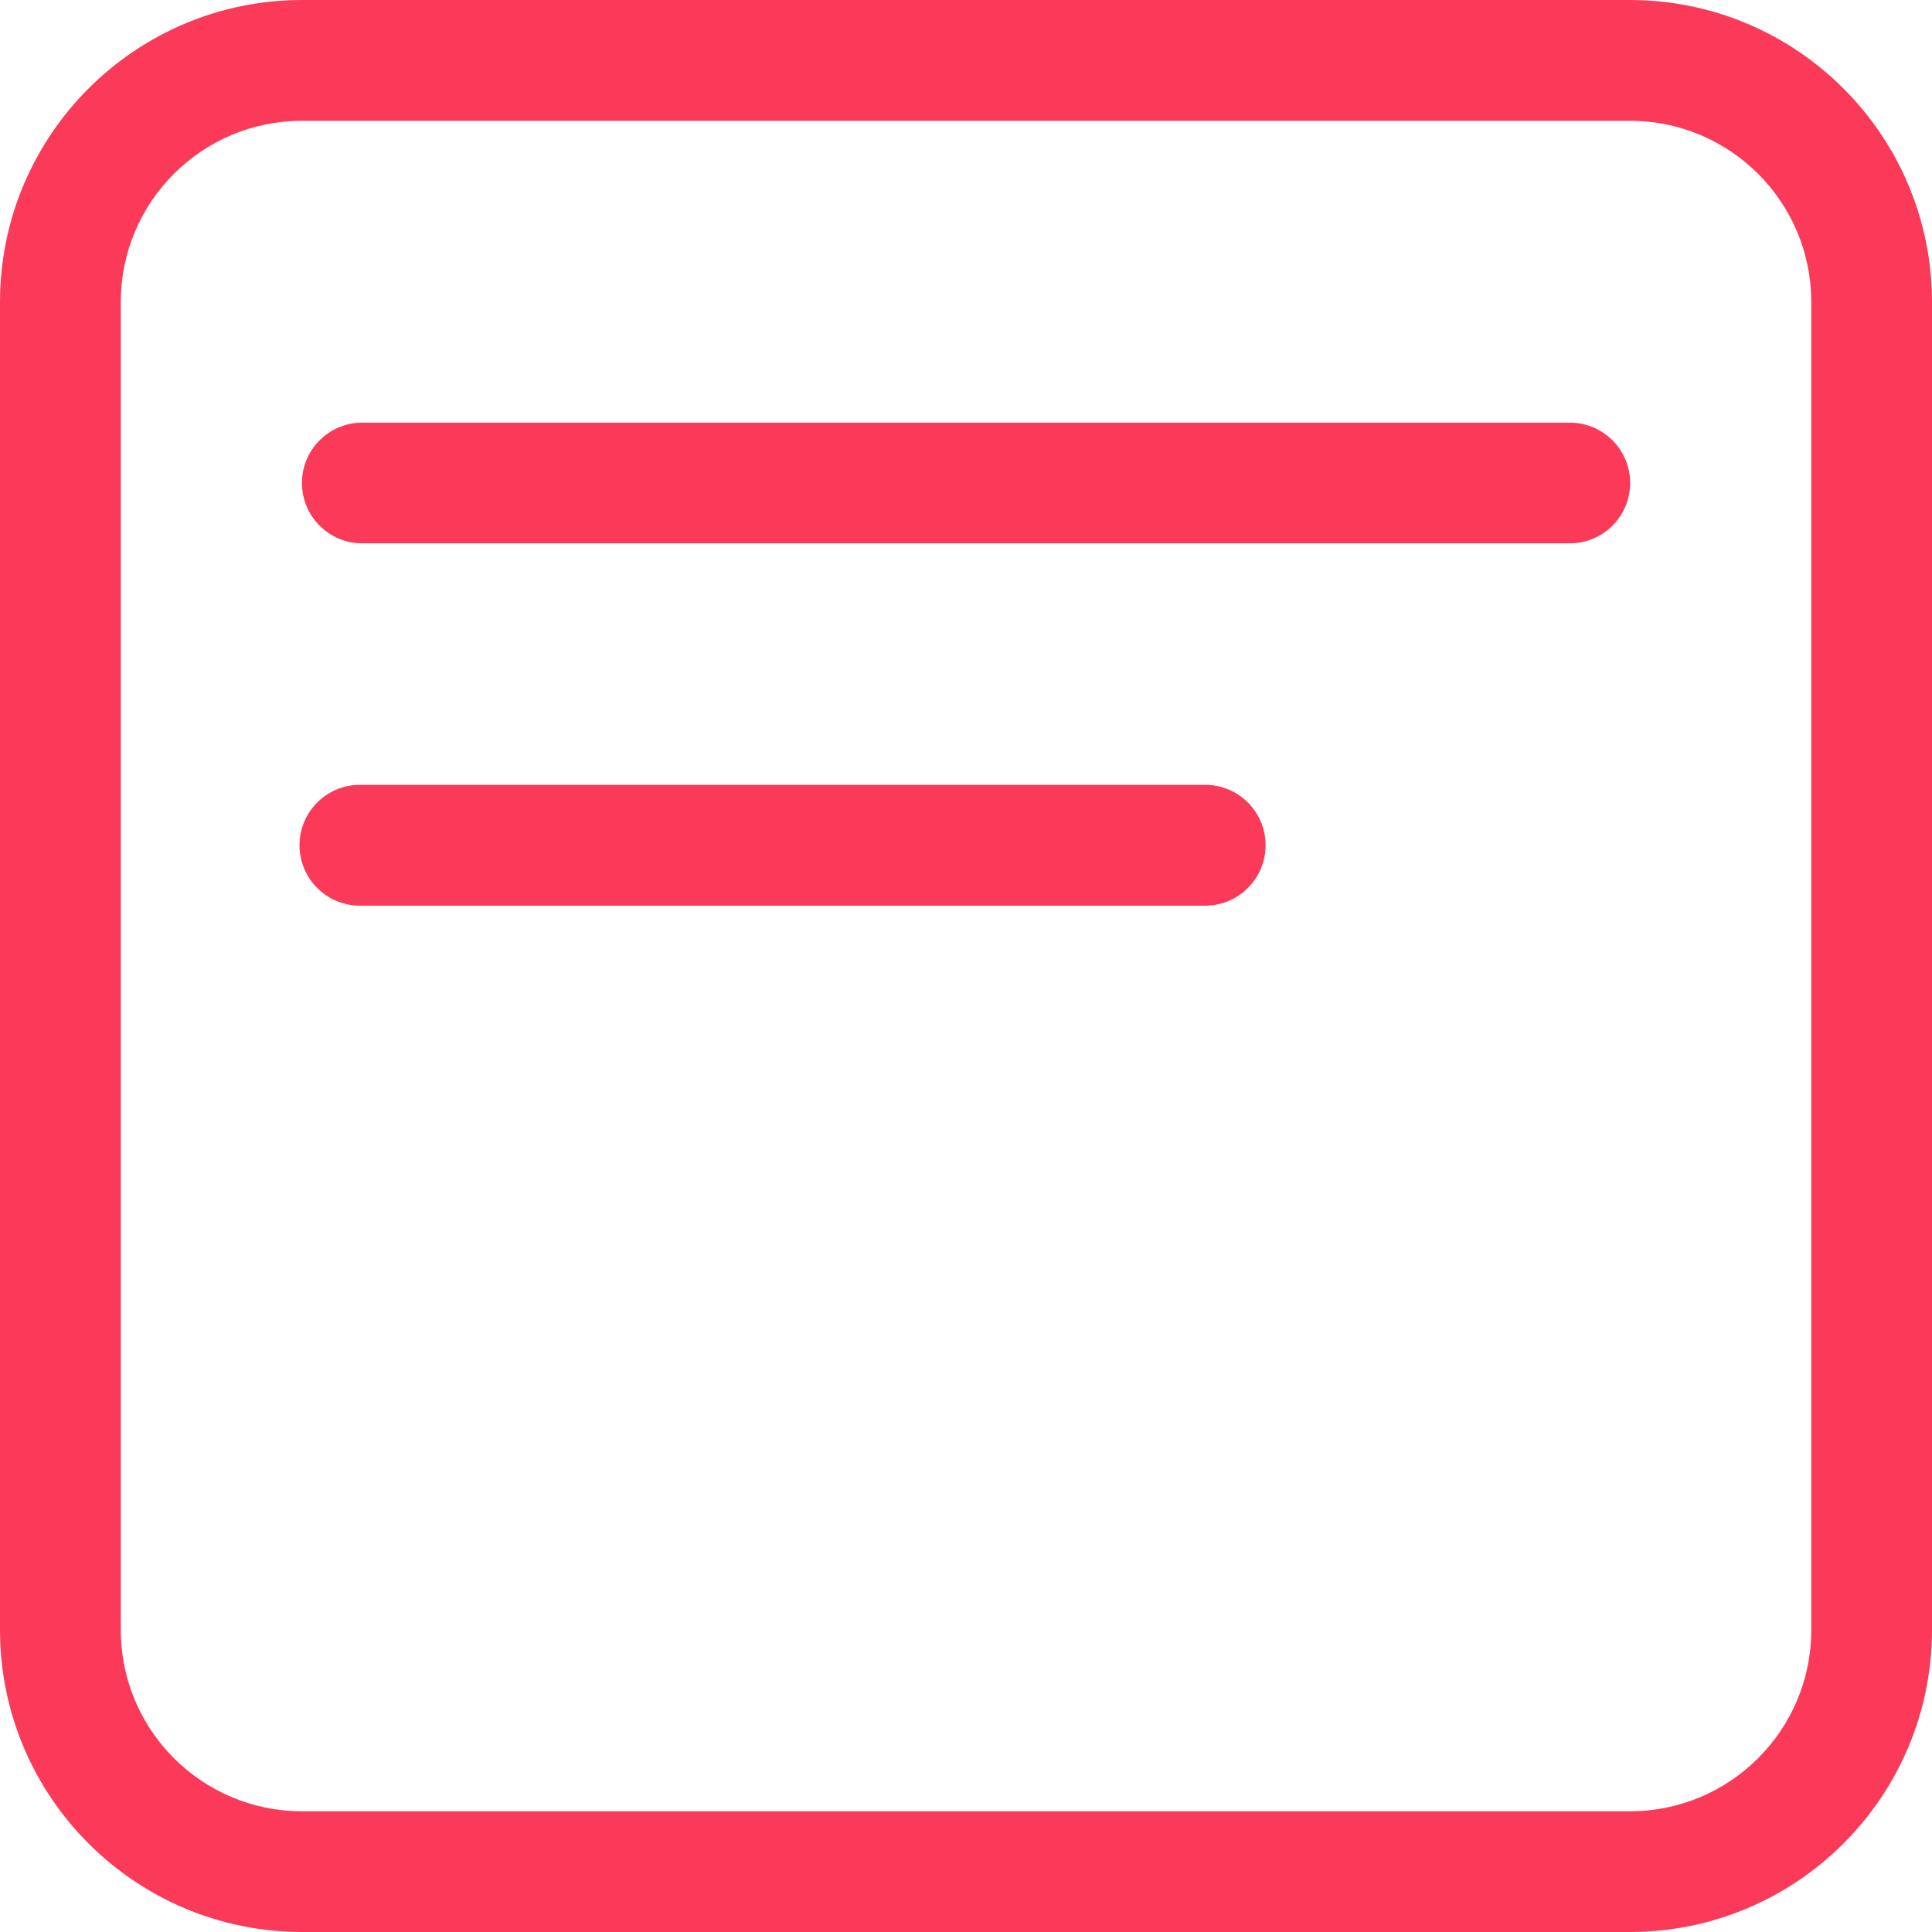
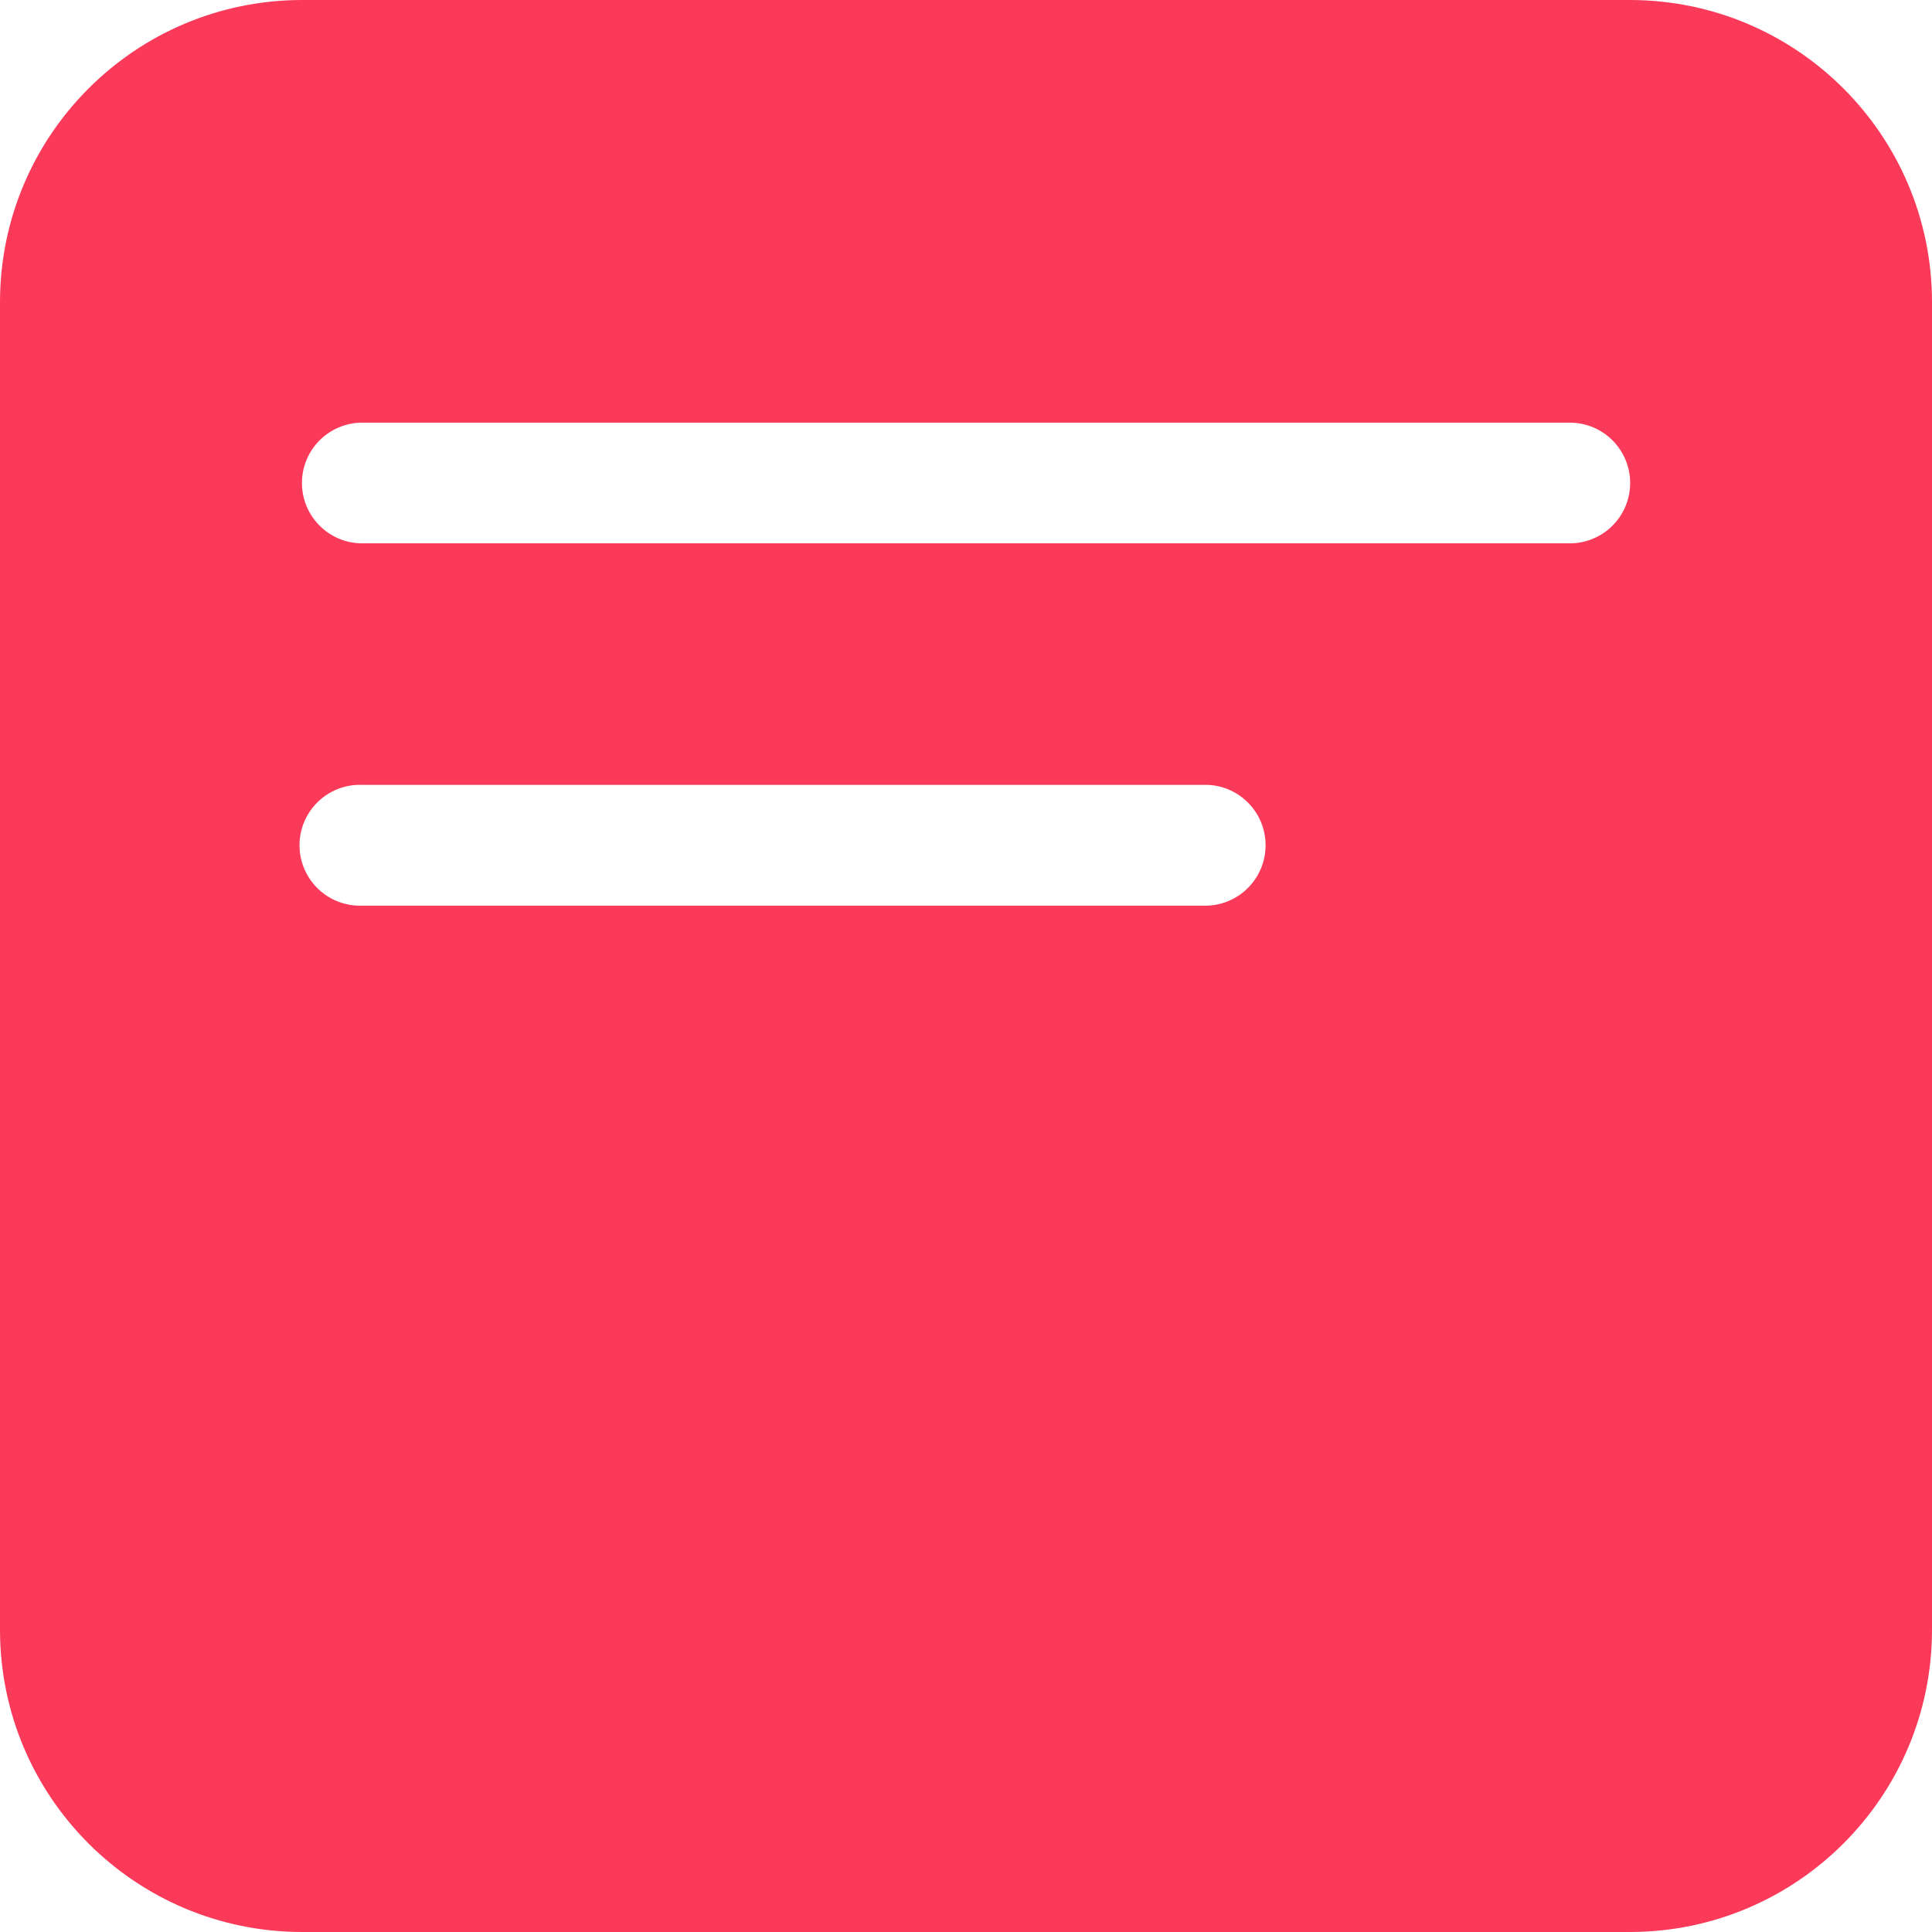
<svg xmlns="http://www.w3.org/2000/svg" width="21" height="21" viewBox="0 0 21 21">
-   <g id="그룹_434" data-name="그룹 434" transform="translate(-60.5 -59.5)">
-     <path id="패스_293" data-name="패스 293" d="M77.563,64.094H64.438a.656.656,0,1,0,0,1.312H77.563a.656.656,0,0,0,0-1.312Z" fill="#fb3959" />
-     <path id="패스_294" data-name="패스 294" d="M73.625,68.031H64.438a.657.657,0,1,0,0,1.313h9.187a.657.657,0,0,0,0-1.313Z" fill="#fb3959" />
-     <path id="패스_295" data-name="패스 295" d="M78.219,59.5H63.781A3.285,3.285,0,0,0,60.5,62.781V77.219A3.285,3.285,0,0,0,63.781,80.5H78.219A3.285,3.285,0,0,0,81.5,77.219V62.781A3.285,3.285,0,0,0,78.219,59.5Zm1.969,17.719a1.972,1.972,0,0,1-1.969,1.969H63.781a1.971,1.971,0,0,1-1.968-1.969V62.781a1.97,1.97,0,0,1,1.968-1.968H78.219a1.971,1.971,0,0,1,1.969,1.968Z" fill="#fb3959" />
-   </g>
+   <path id="패스_326" data-name="패스 326" d="M77.219,55.5H62.781A3.285,3.285,0,0,0,59.5,58.781V73.219A3.285,3.285,0,0,0,62.781,76.5H77.219A3.285,3.285,0,0,0,80.5,73.219V58.781A3.285,3.285,0,0,0,77.219,55.5Zm-4.594,9.844H63.438a.657.657,0,1,1,0-1.313h9.187a.657.657,0,0,1,0,1.313Zm3.938-3.938H63.438a.656.656,0,1,1,0-1.312H76.563a.656.656,0,0,1,0,1.312Z" transform="translate(-59.5 -55.5)" fill="#fb3959" />
</svg>
